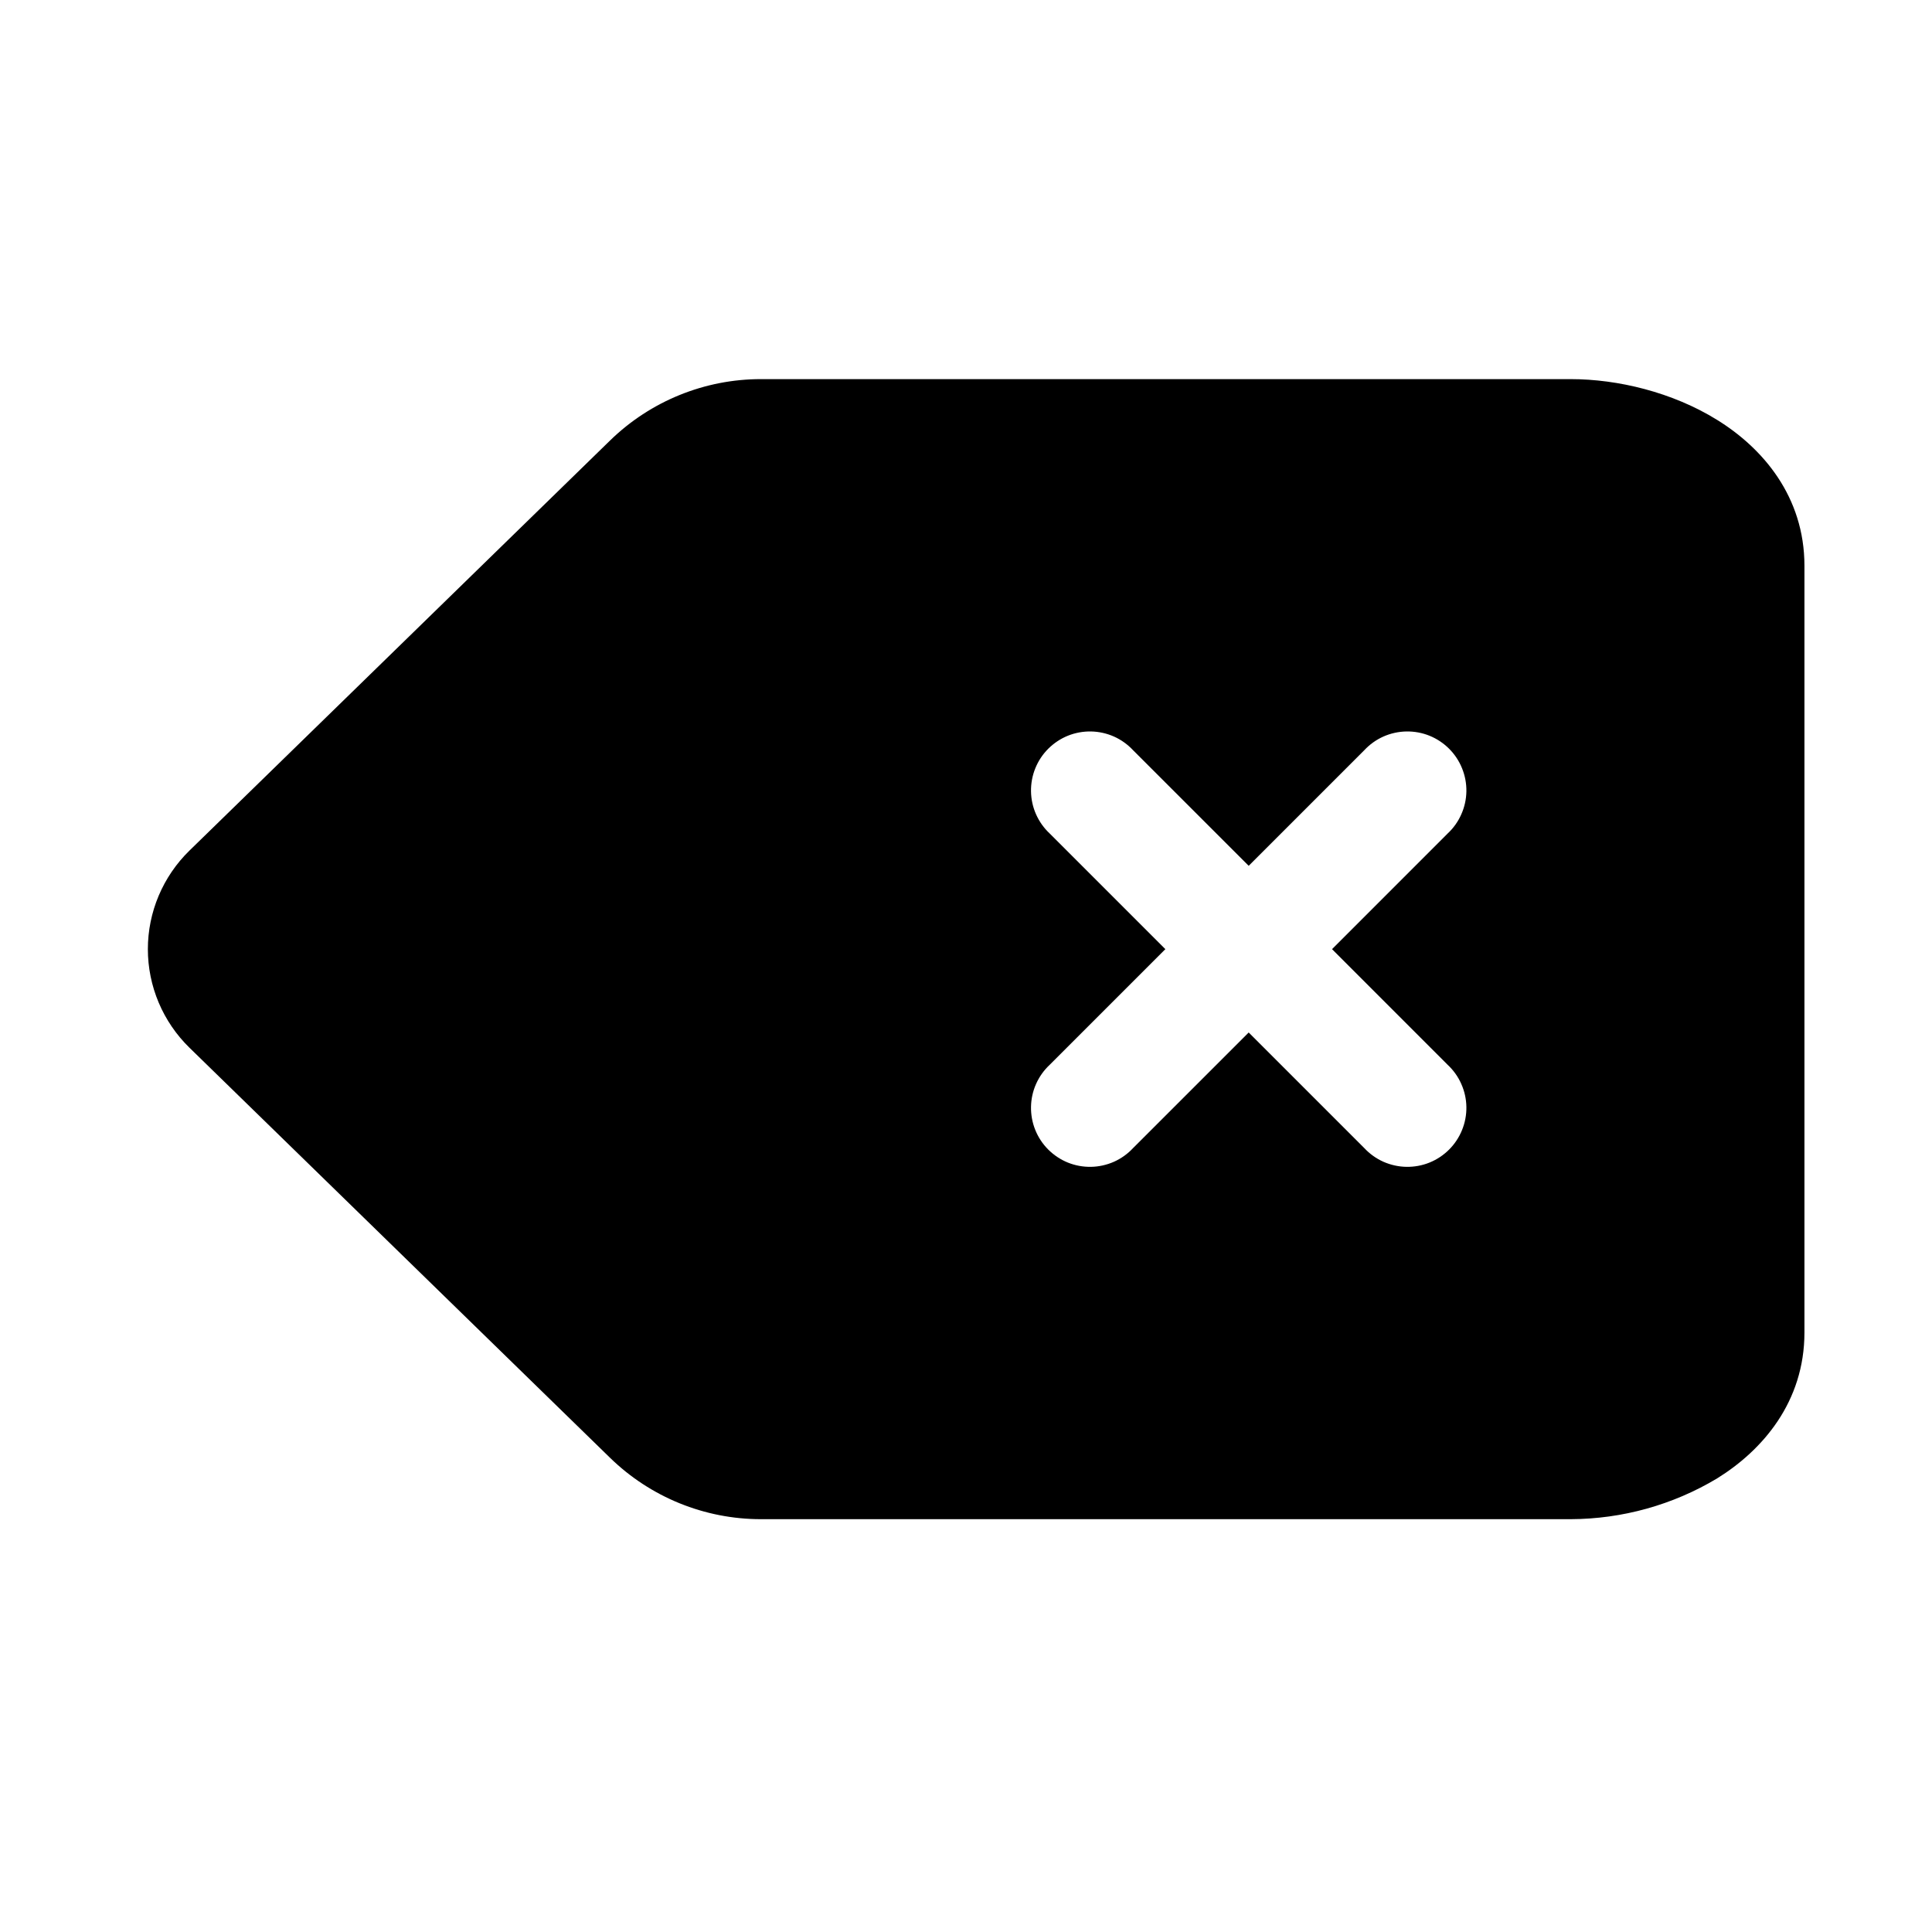
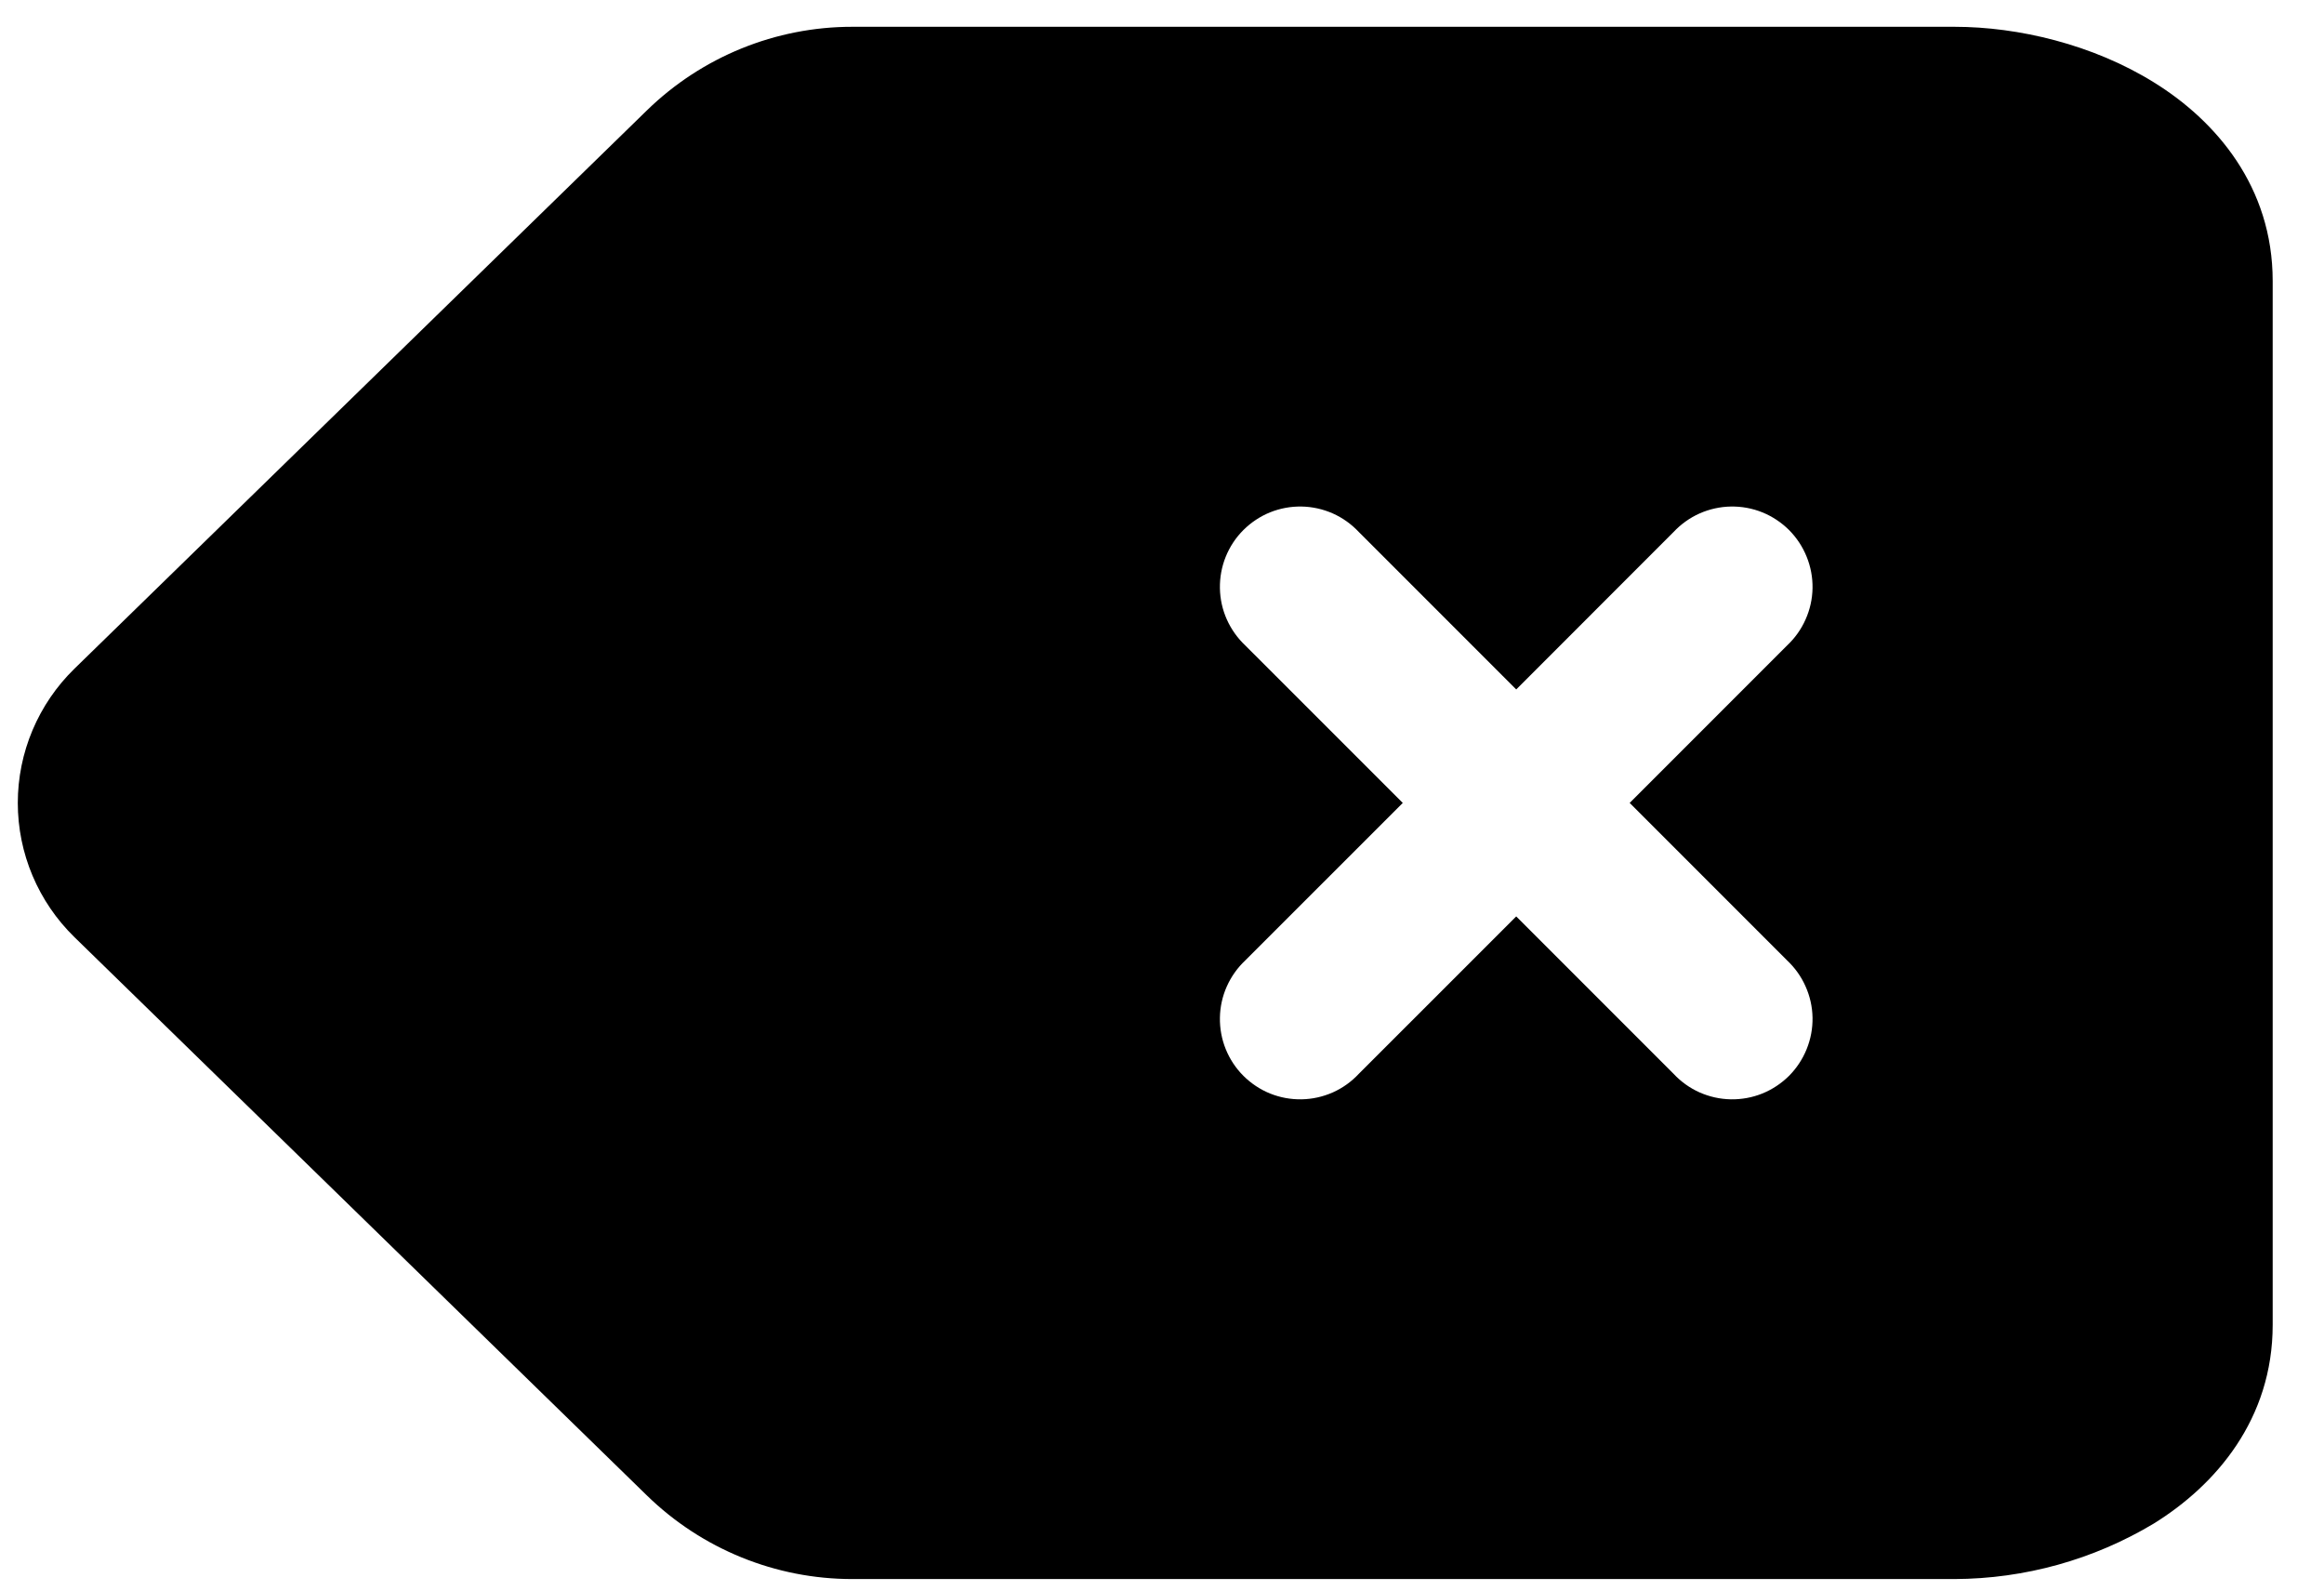
- <svg xmlns="http://www.w3.org/2000/svg" width="43" height="43" viewBox="0 0 43 43" fill="none">
-   <path d="M13.578 9.804C14.477 8.928 15.683 8.437 16.938 8.438H34.958C36.005 8.438 37.222 8.728 38.218 9.346C39.231 9.972 40.161 11.05 40.161 12.594V29.656C40.161 31.2 39.231 32.276 38.218 32.904C37.233 33.495 36.107 33.808 34.958 33.812H16.938C15.683 33.813 14.477 33.322 13.578 32.446L4.216 23.318C3.923 23.032 3.691 22.691 3.532 22.315C3.373 21.938 3.291 21.534 3.291 21.125C3.291 20.716 3.373 20.312 3.532 19.935C3.691 19.559 3.923 19.218 4.216 18.932L13.578 9.804ZM25.219 16.698C25.099 16.569 24.954 16.465 24.793 16.393C24.632 16.322 24.458 16.283 24.282 16.28C24.106 16.277 23.931 16.309 23.767 16.375C23.604 16.441 23.456 16.54 23.331 16.664C23.206 16.789 23.108 16.937 23.042 17.101C22.976 17.264 22.944 17.439 22.947 17.615C22.95 17.792 22.988 17.965 23.06 18.126C23.132 18.287 23.235 18.432 23.364 18.552L25.937 21.125L23.364 23.698C23.235 23.818 23.132 23.963 23.06 24.124C22.988 24.285 22.95 24.458 22.947 24.635C22.944 24.811 22.976 24.986 23.042 25.149C23.108 25.313 23.206 25.461 23.331 25.586C23.456 25.71 23.604 25.809 23.767 25.875C23.931 25.941 24.106 25.973 24.282 25.97C24.458 25.967 24.632 25.928 24.793 25.857C24.954 25.785 25.099 25.681 25.219 25.552L27.792 22.98L30.364 25.552C30.484 25.681 30.629 25.785 30.79 25.857C30.951 25.928 31.125 25.967 31.301 25.97C31.477 25.973 31.653 25.941 31.816 25.875C31.979 25.809 32.128 25.71 32.252 25.586C32.377 25.461 32.475 25.313 32.541 25.149C32.607 24.986 32.64 24.811 32.637 24.635C32.634 24.458 32.595 24.285 32.523 24.124C32.452 23.963 32.348 23.818 32.219 23.698L29.647 21.125L32.219 18.552C32.348 18.432 32.452 18.287 32.523 18.126C32.595 17.965 32.634 17.792 32.637 17.615C32.64 17.439 32.607 17.264 32.541 17.101C32.475 16.937 32.377 16.789 32.252 16.664C32.128 16.54 31.979 16.441 31.816 16.375C31.653 16.309 31.477 16.277 31.301 16.28C31.125 16.283 30.951 16.322 30.79 16.393C30.629 16.465 30.484 16.569 30.364 16.698L27.792 19.27L25.219 16.698Z" fill="black" />
+ <svg xmlns="http://www.w3.org/2000/svg" width="38" height="26" viewBox="0 0 38 26" fill="none">
+   <path id="Vector" d="M10.578 1.804C11.477 0.928 12.683 0.437 13.938 0.438H31.958C33.005 0.438 34.222 0.728 35.218 1.346C36.231 1.972 37.161 3.05 37.161 4.594V21.656C37.161 23.2 36.231 24.276 35.218 24.904C34.233 25.495 33.107 25.808 31.958 25.812H13.938C12.683 25.813 11.477 25.322 10.578 24.446L1.216 15.318C0.923 15.032 0.691 14.691 0.532 14.315C0.373 13.938 0.291 13.534 0.291 13.125C0.291 12.716 0.373 12.312 0.532 11.935C0.691 11.559 0.923 11.218 1.216 10.932L10.578 1.804ZM22.219 8.697C22.099 8.569 21.954 8.465 21.793 8.393C21.632 8.322 21.458 8.283 21.282 8.28C21.106 8.277 20.931 8.309 20.767 8.375C20.604 8.441 20.456 8.54 20.331 8.664C20.206 8.789 20.108 8.937 20.042 9.101C19.976 9.264 19.944 9.439 19.947 9.615C19.95 9.792 19.988 9.965 20.06 10.126C20.132 10.287 20.235 10.432 20.364 10.553L22.937 13.125L20.364 15.697C20.235 15.818 20.132 15.963 20.06 16.124C19.988 16.285 19.95 16.458 19.947 16.635C19.944 16.811 19.976 16.986 20.042 17.149C20.108 17.313 20.206 17.461 20.331 17.586C20.456 17.71 20.604 17.809 20.767 17.875C20.931 17.941 21.106 17.973 21.282 17.97C21.458 17.967 21.632 17.928 21.793 17.857C21.954 17.785 22.099 17.681 22.219 17.552L24.792 14.98L27.364 17.552C27.484 17.681 27.629 17.785 27.79 17.857C27.951 17.928 28.125 17.967 28.301 17.97C28.477 17.973 28.653 17.941 28.816 17.875C28.979 17.809 29.128 17.71 29.253 17.586C29.377 17.461 29.475 17.313 29.541 17.149C29.607 16.986 29.64 16.811 29.637 16.635C29.634 16.458 29.595 16.285 29.523 16.124C29.452 15.963 29.348 15.818 29.219 15.697L26.647 13.125L29.219 10.553C29.348 10.432 29.452 10.287 29.523 10.126C29.595 9.965 29.634 9.792 29.637 9.615C29.64 9.439 29.607 9.264 29.541 9.101C29.475 8.937 29.377 8.789 29.253 8.664C29.128 8.54 28.979 8.441 28.816 8.375C28.653 8.309 28.477 8.277 28.301 8.28C28.125 8.283 27.951 8.322 27.79 8.393C27.629 8.465 27.484 8.569 27.364 8.697L24.792 11.27L22.219 8.697Z" fill="black" />
</svg>
